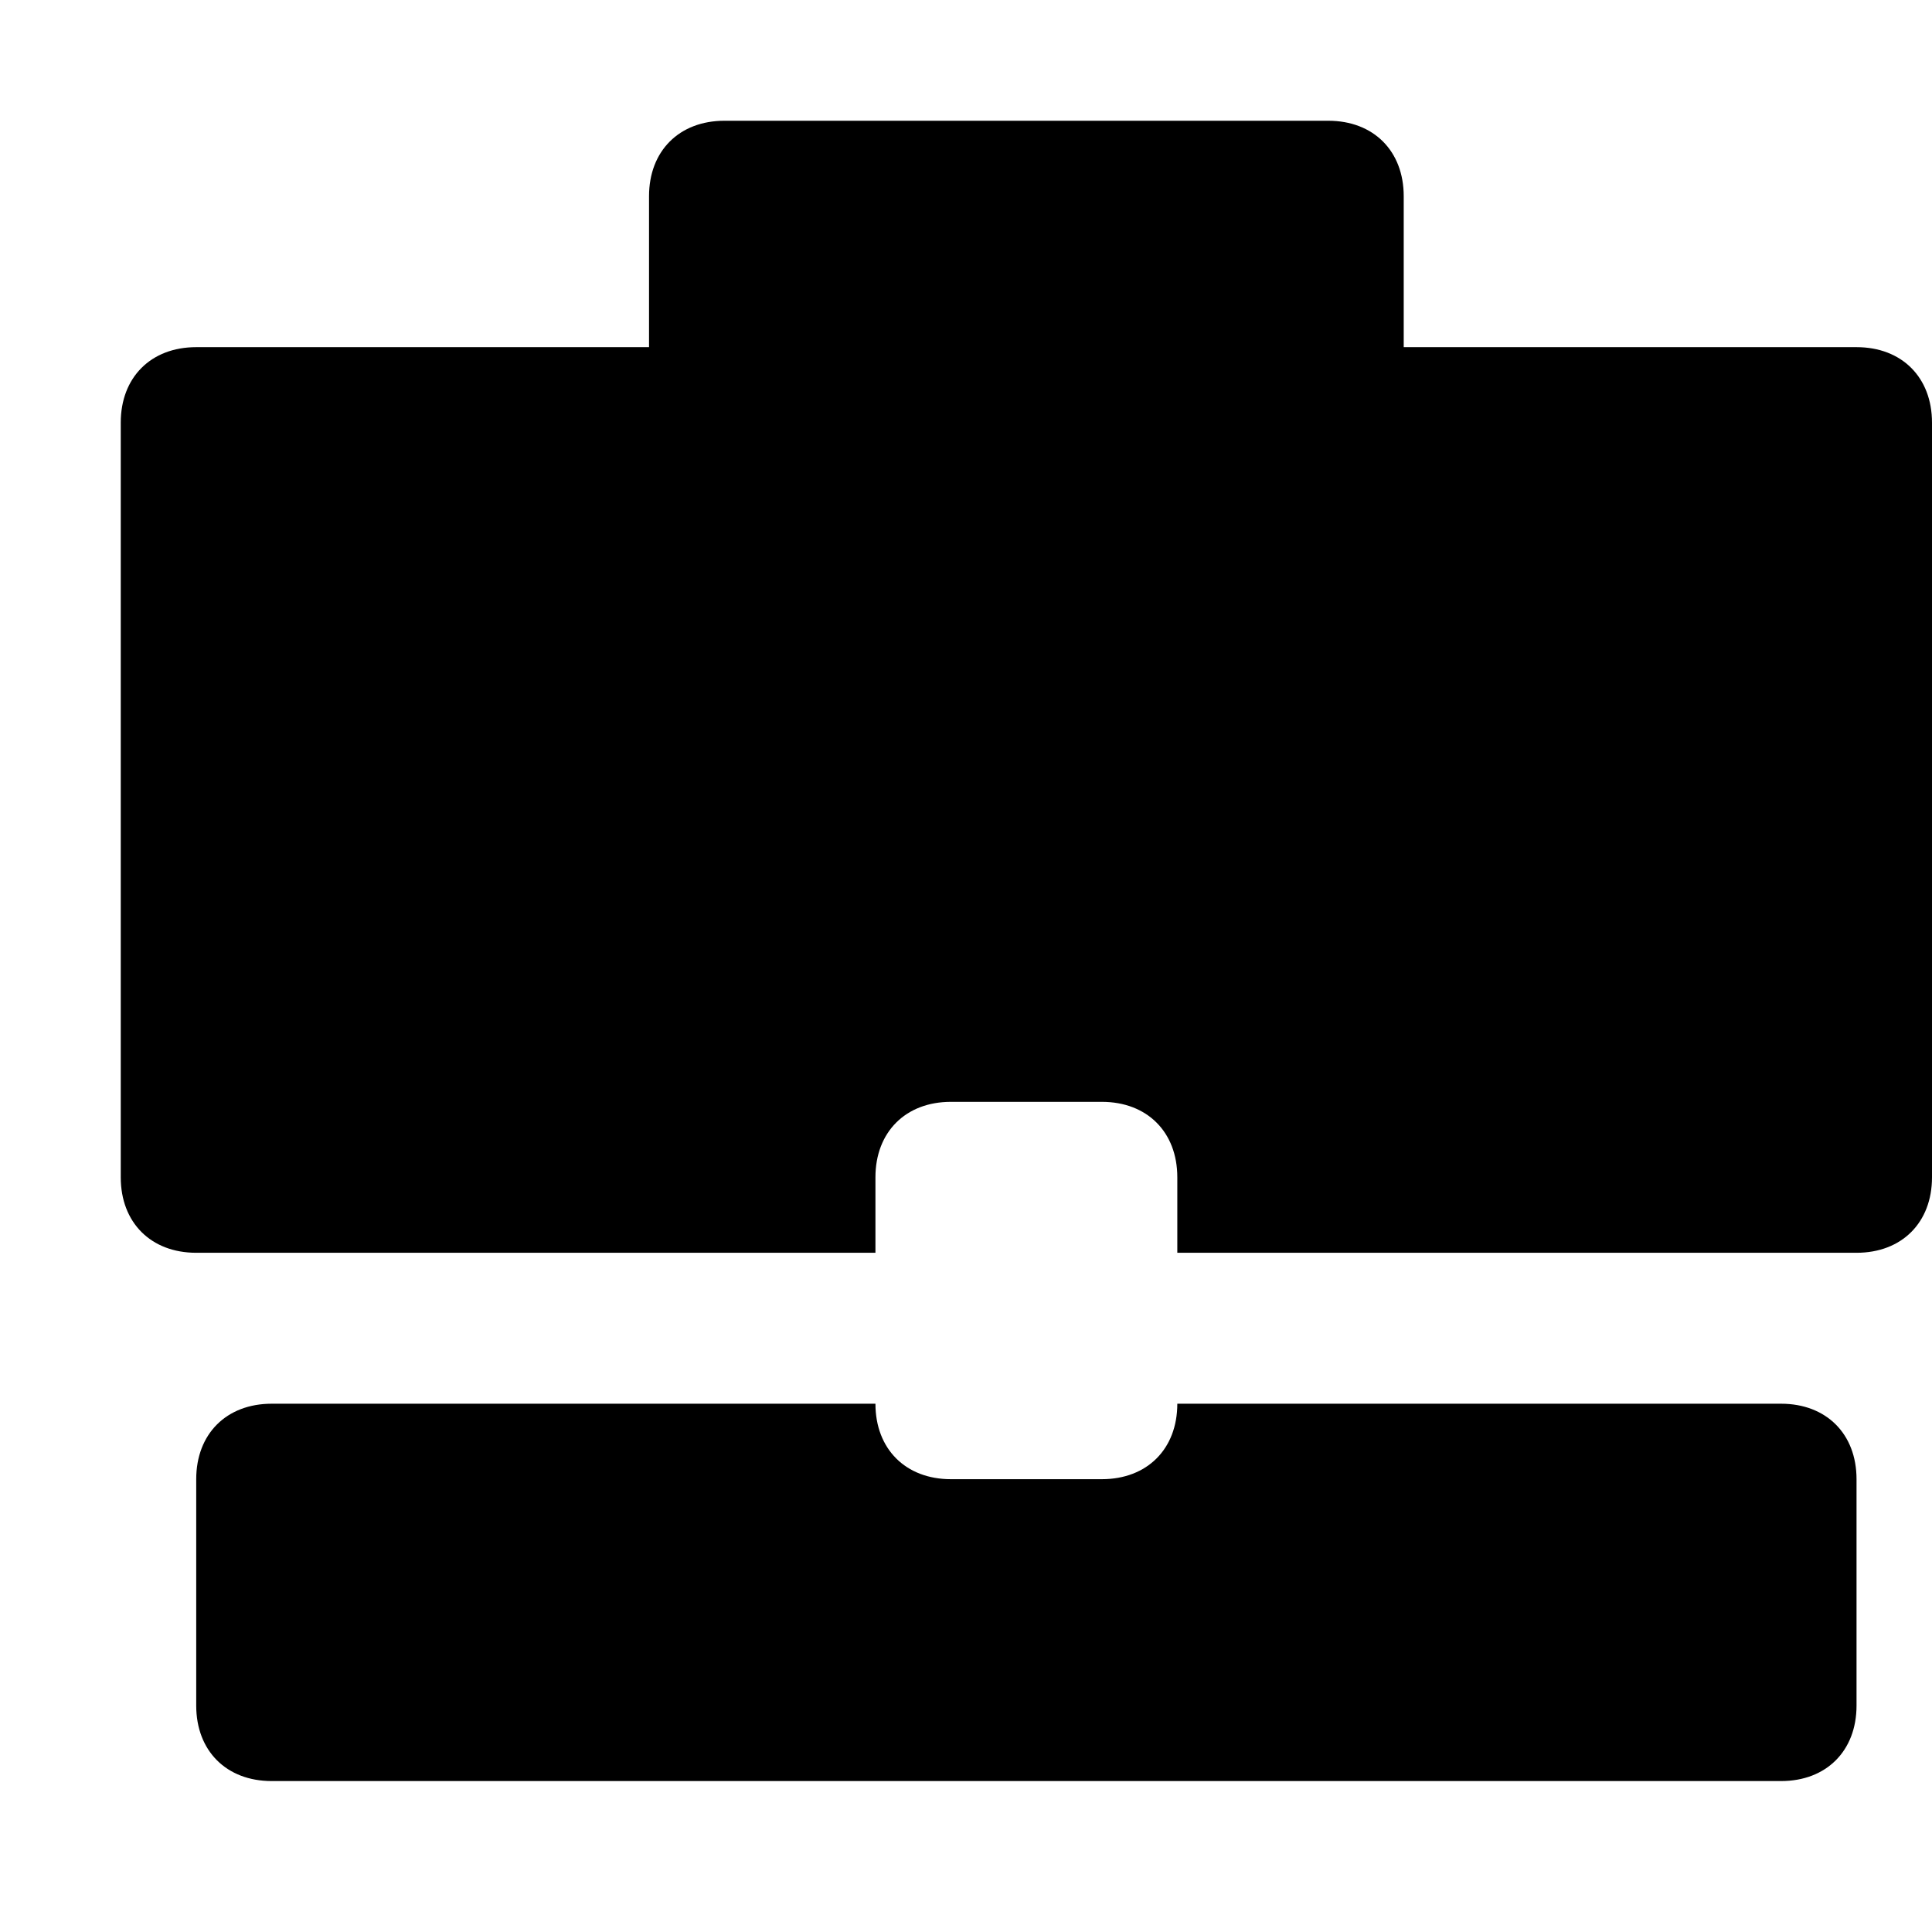
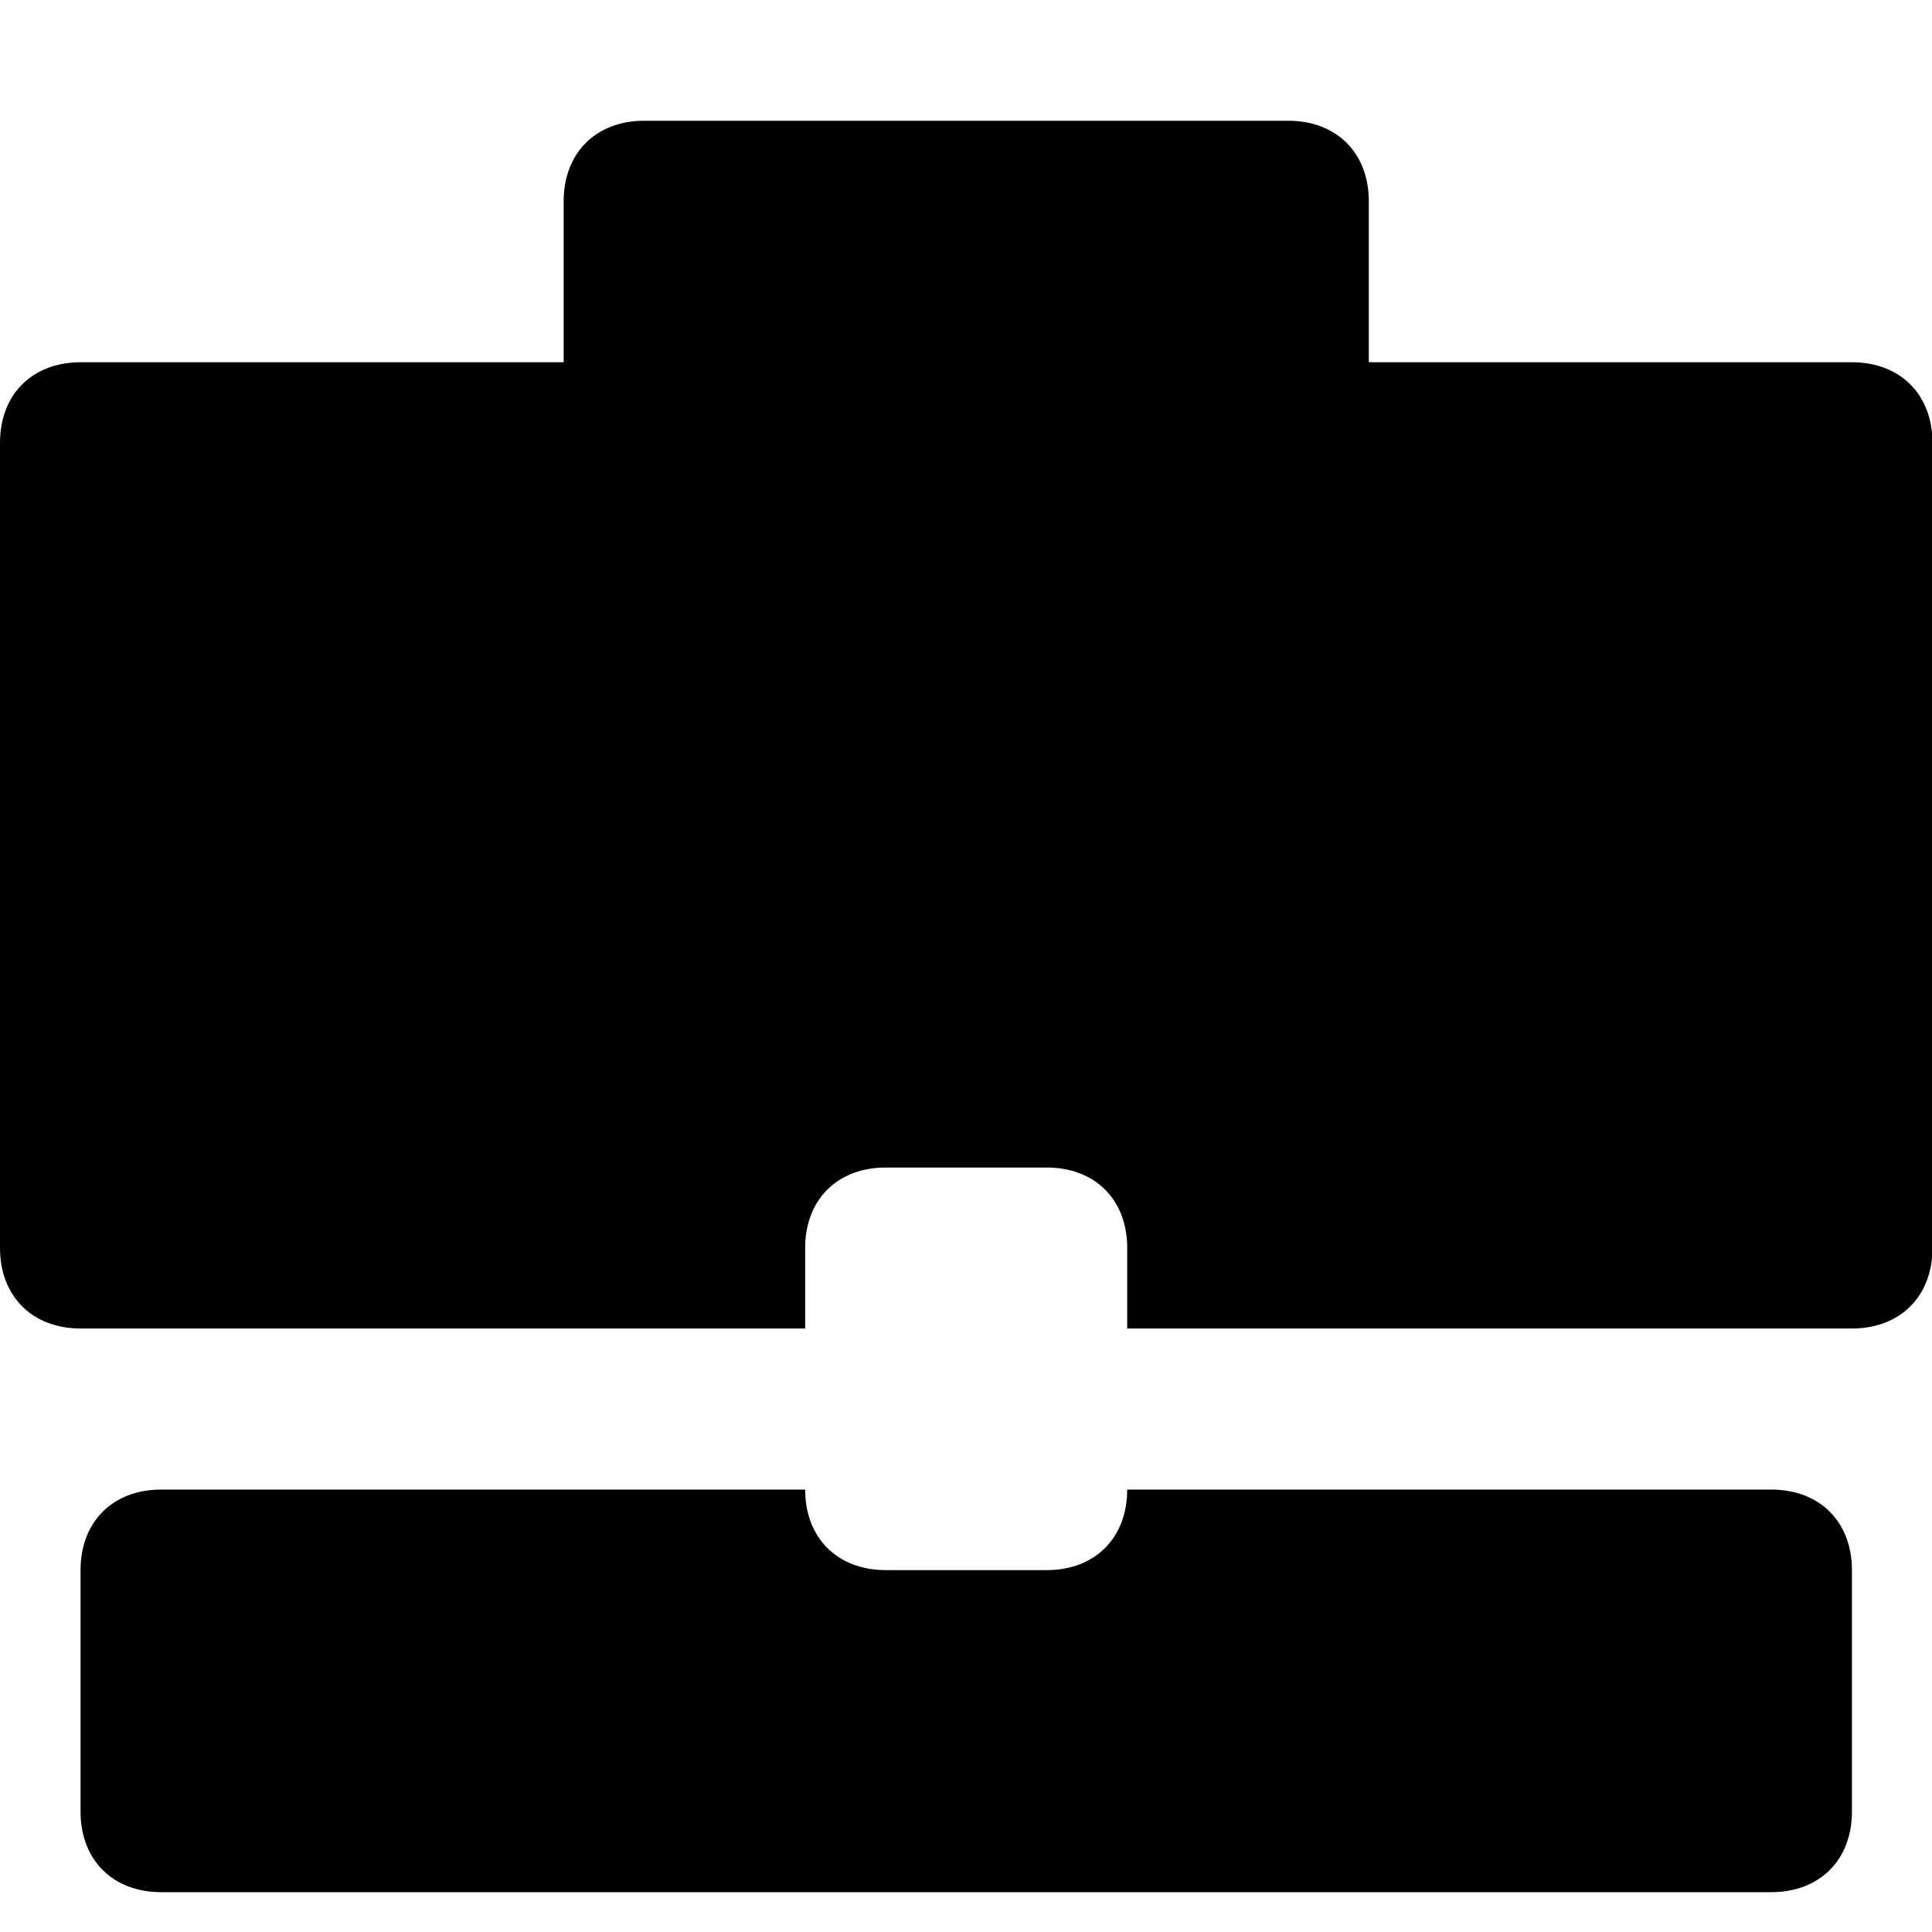
<svg xmlns="http://www.w3.org/2000/svg" viewBox="0 0 16 16">
-   <path fill="#000" fill-rule="evenodd" d="M14.75 11.625h-5c0 .375-.25.625-.625.625h-1.25c-.375 0-.625-.25-.625-.625h-5c-.375 0-.625.25-.625.625v1.875c0 .375.25.625.625.625h12.5c.375 0 .625-.25.625-.625V12.25c0-.375-.25-.625-.625-.625m.625-8.75h-3.75v-1.25c0-.375-.25-.625-.625-.625H6c-.375 0-.625.25-.625.625v1.25h-3.75c-.375 0-.625.25-.625.625v6.25c0 .375.25.625.625.625H7.25V9.75c0-.375.25-.625.625-.625h1.25c.375 0 .625.25.625.625v.625h5.625c.375 0 .625-.25.625-.625V3.5c0-.375-.25-.625-.625-.625" />
+   <path fill="#000" fill-rule="evenodd" d="M14.67 12.336H9.335c0 .4-.266.667-.666.667H7.335c-.4 0-.667-.267-.667-.667H1.334c-.4 0-.667.267-.667.667v2c0 .4.267.667.667.667H14.67c.4 0 .667-.267.667-.667v-2c0-.4-.267-.667-.667-.667M15.337 3h-4.001V1.667c0-.4-.267-.667-.667-.667H5.335c-.4 0-.667.267-.667.667V3H.667C.267 3 0 3.267 0 3.667v6.668c0 .4.267.667.667.667h6.001v-.667c0-.4.267-.666.667-.666h1.334c.4 0 .666.266.666.666v.667h6.002c.4 0 .667-.266.667-.667V3.667c0-.4-.267-.667-.667-.667" />
</svg>
